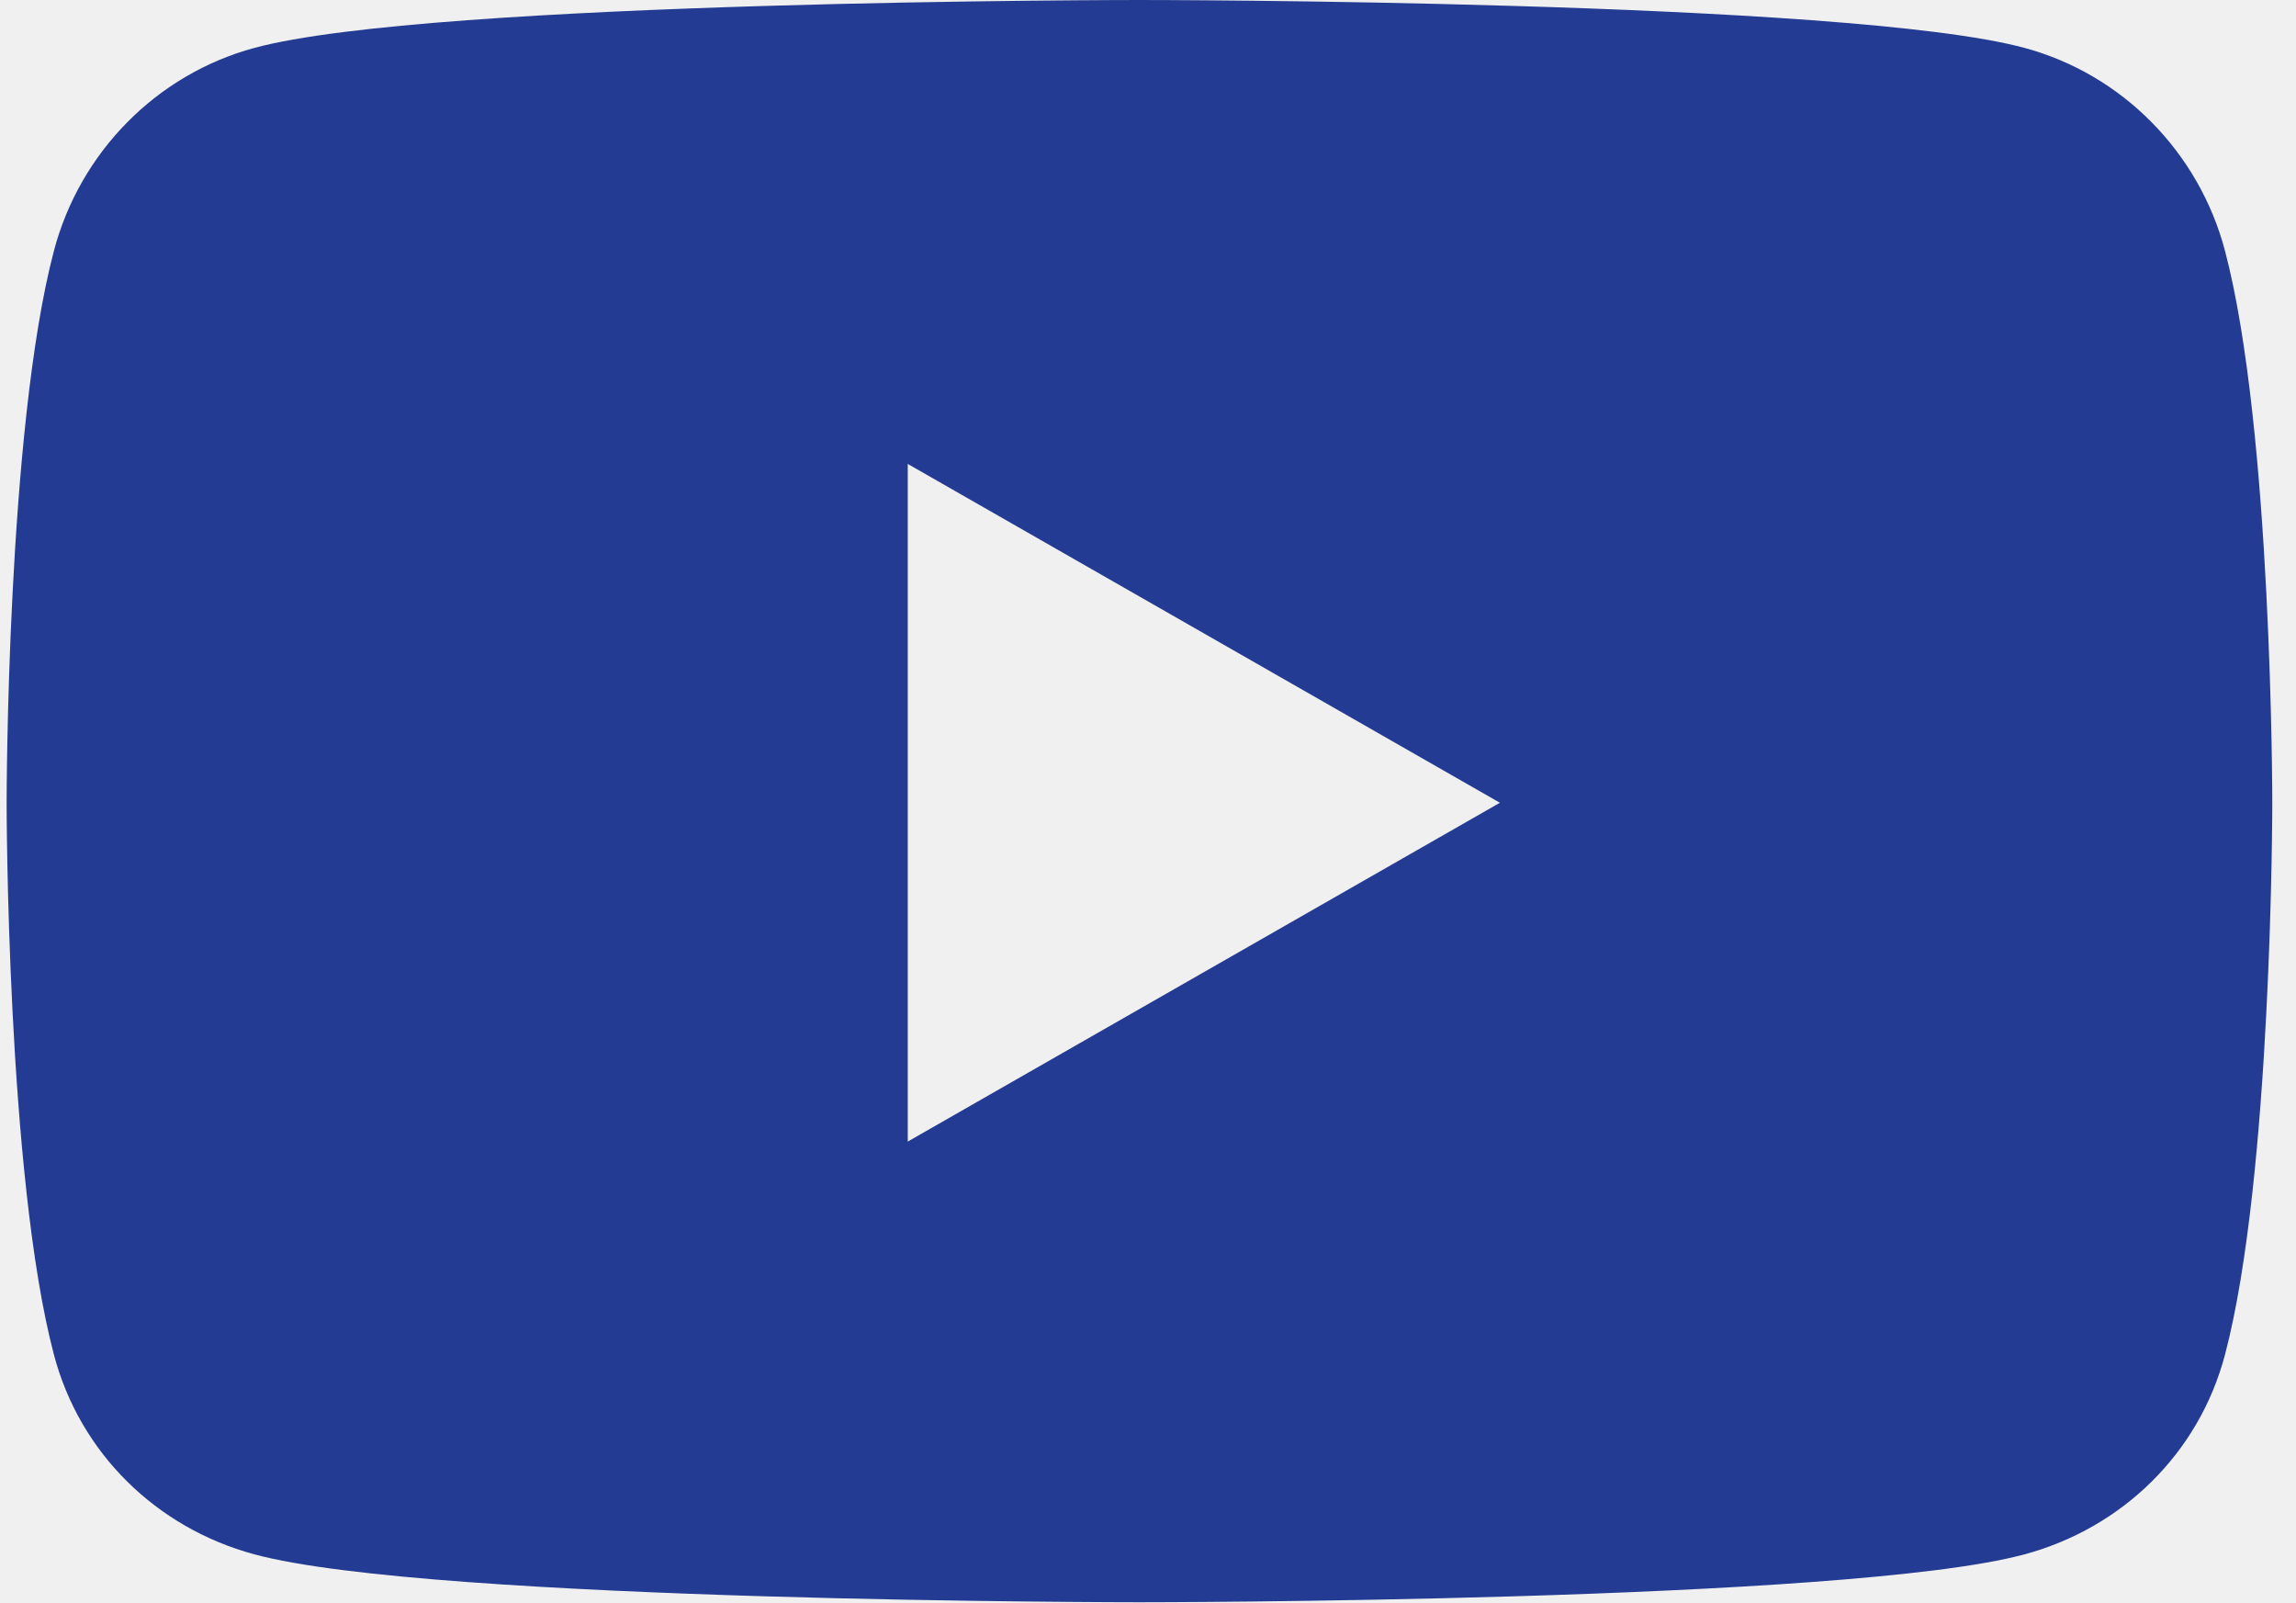
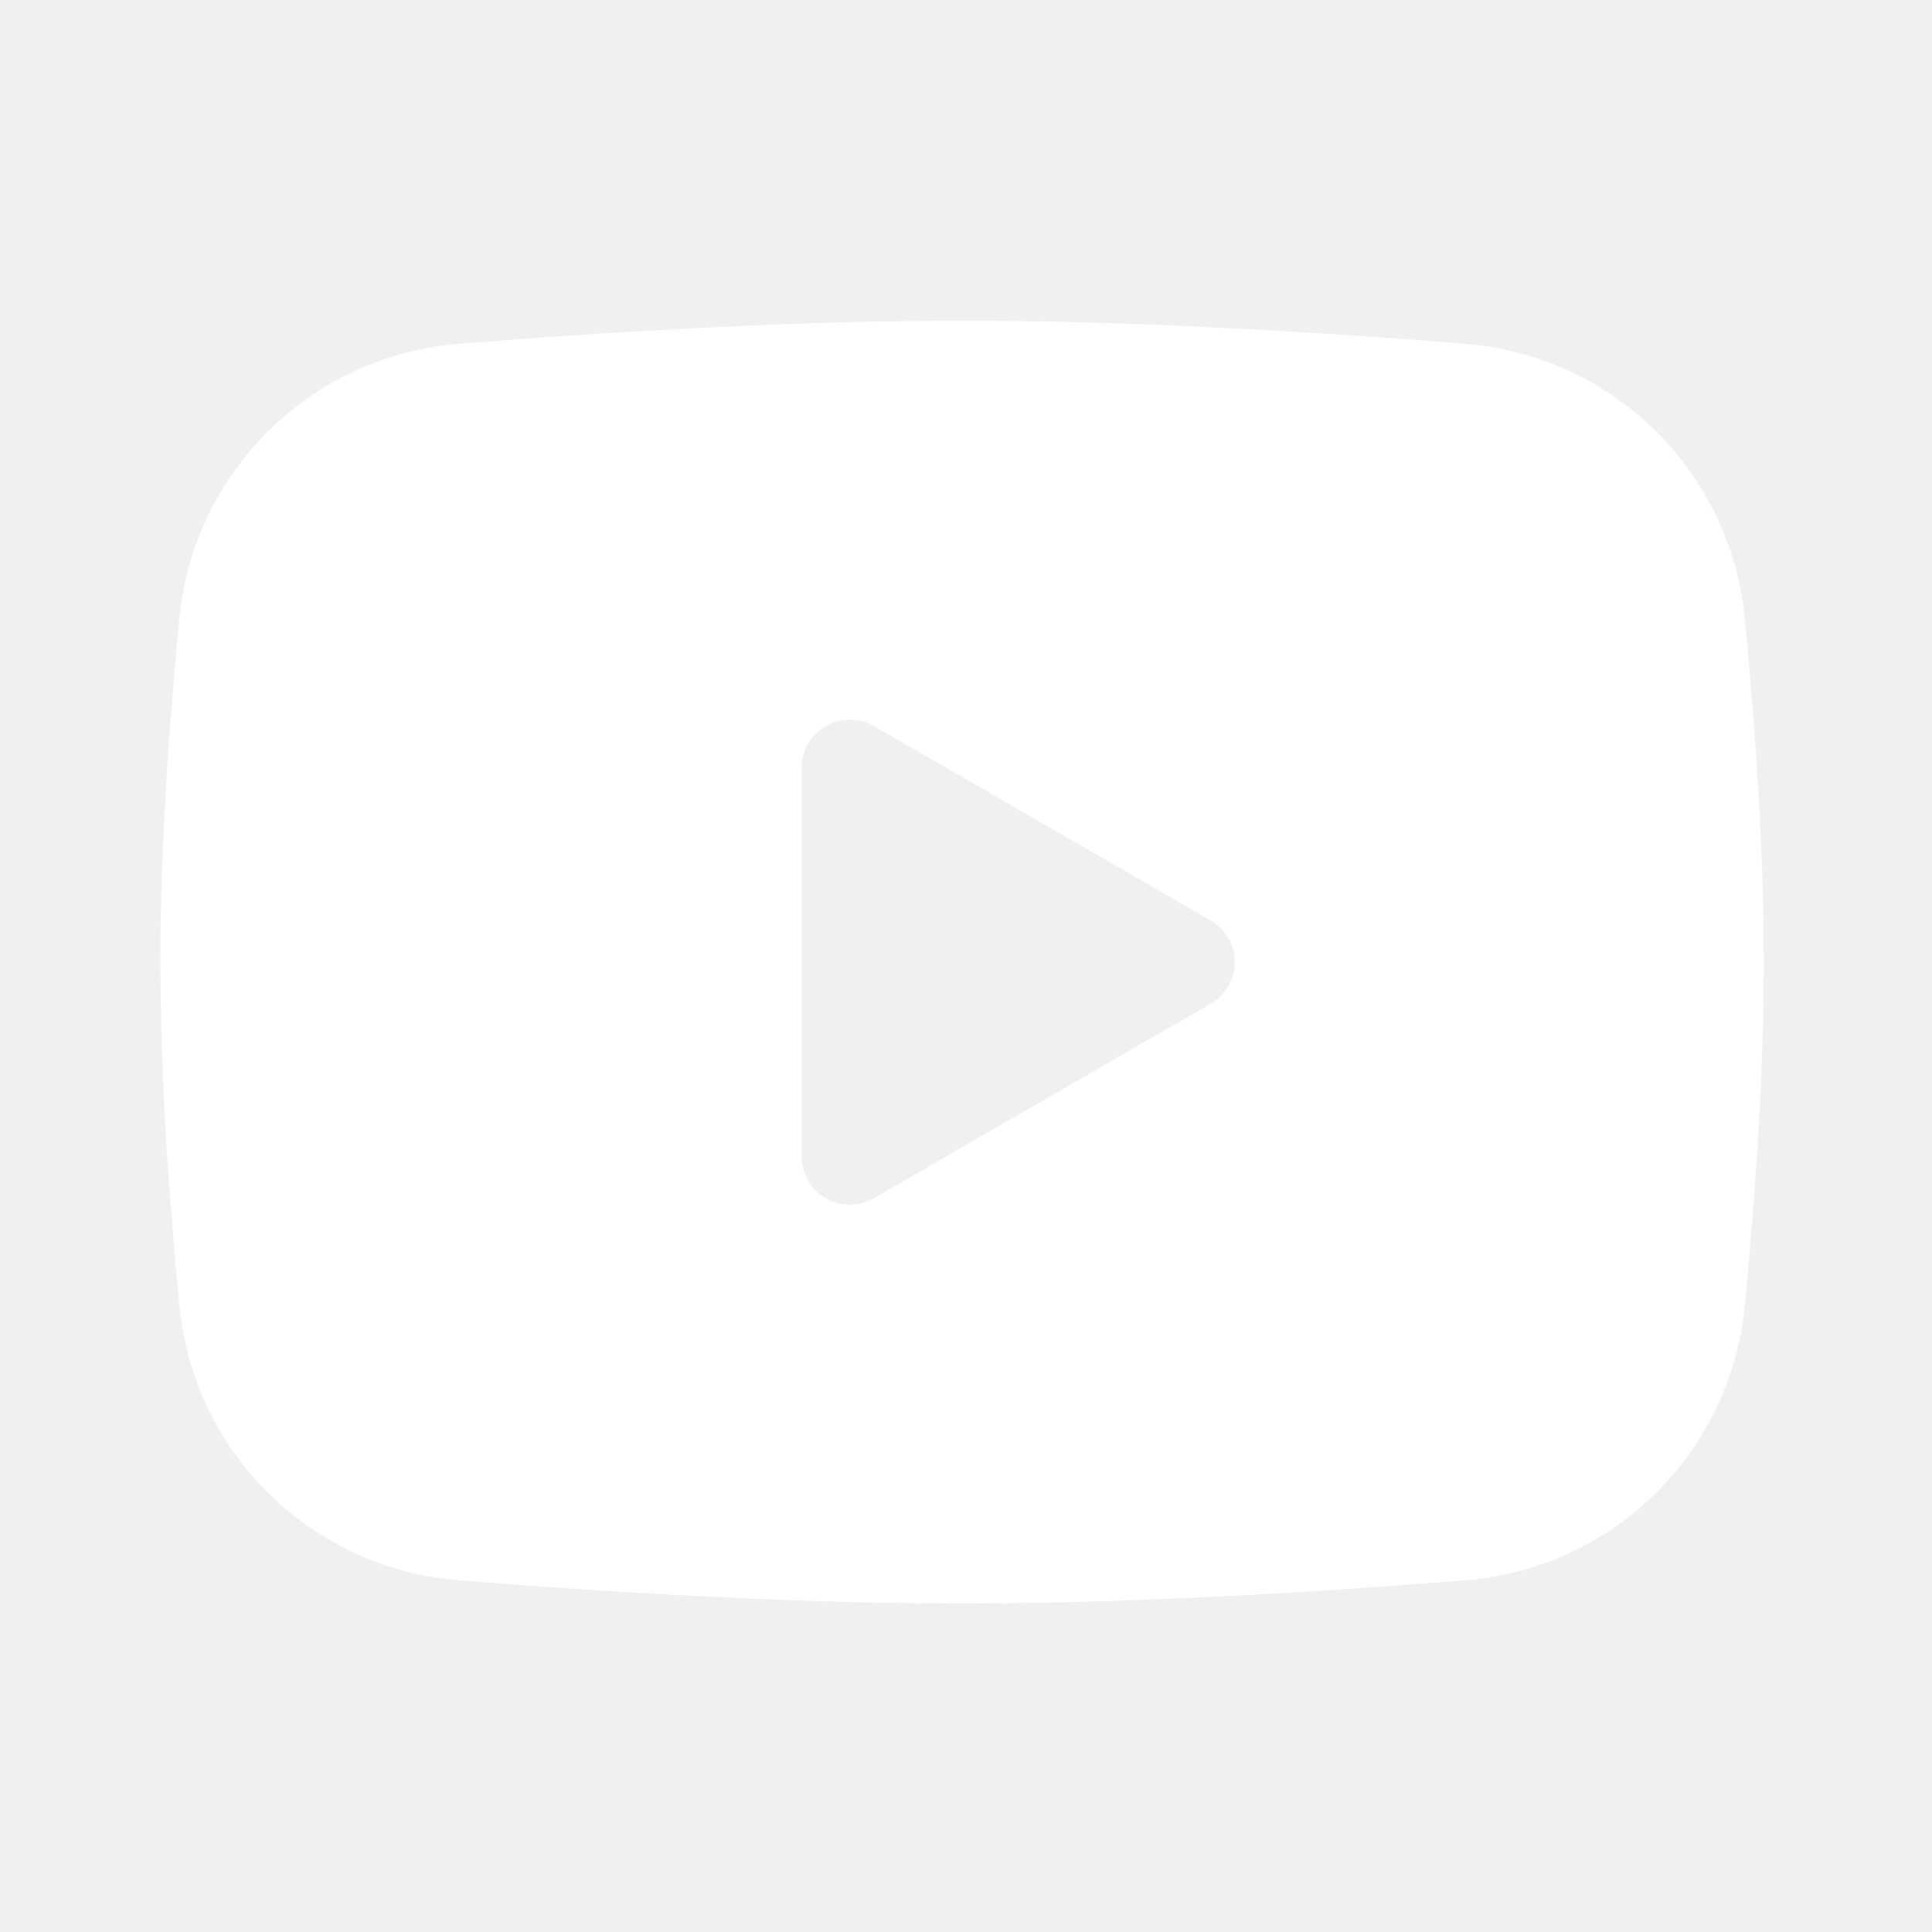
- <svg xmlns="http://www.w3.org/2000/svg" width="86" height="60" viewBox="0 0 86 60" fill="none">
-   <path d="M83.339 9.388C82.363 5.693 79.487 2.782 75.836 1.795C69.218 0 42.68 0 42.68 0C42.68 0 16.142 0 9.524 1.795C5.873 2.783 2.997 5.693 2.021 9.388C0.248 16.086 0.248 30.061 0.248 30.061C0.248 30.061 0.248 44.035 2.021 50.733C2.997 54.429 5.873 57.218 9.524 58.205C16.142 60 42.68 60 42.68 60C42.68 60 69.218 60 75.836 58.205C79.487 57.218 82.363 54.429 83.339 50.733C85.112 44.035 85.112 30.061 85.112 30.061C85.112 30.061 85.112 16.086 83.339 9.388ZM34.001 42.749V17.373L56.181 30.061L34.001 42.749Z" fill="#233B92" />
+ <svg xmlns="http://www.w3.org/2000/svg" width="200" height="200" viewBox="0 0 200 200" fill="none">
+   <g clip-path="url(#clip0_93_61)">
+     <path fill-rule="evenodd" clip-rule="evenodd" d="M99.592 33.197C106.688 33.197 113.967 33.38 121.021 33.679L129.354 34.077L137.33 34.55L144.799 35.056L151.621 35.588C159.025 36.154 165.991 39.314 171.295 44.51C176.599 49.706 179.901 56.606 180.619 63.996L180.951 67.524L181.573 75.076C182.154 82.902 182.586 91.434 182.586 99.592C182.586 107.751 182.154 116.282 181.573 124.109L180.951 131.661C180.843 132.873 180.735 134.043 180.619 135.188C179.9 142.58 176.597 149.481 171.292 154.678C165.986 159.874 159.018 163.032 151.613 163.597L144.807 164.12L137.338 164.635L129.354 165.108L121.021 165.506C113.882 165.816 106.738 165.977 99.592 165.987C92.447 165.977 85.302 165.816 78.163 165.506L69.831 165.108L61.855 164.635L54.386 164.12L47.564 163.597C40.16 163.03 33.194 159.871 27.89 154.675C22.586 149.479 19.284 142.579 18.566 135.188L18.234 131.661L17.611 124.109C16.977 115.952 16.639 107.774 16.599 99.592C16.599 91.434 17.03 82.902 17.611 75.076L18.234 67.524C18.341 66.312 18.449 65.142 18.566 63.996C19.284 56.608 22.584 49.708 27.887 44.512C33.189 39.316 40.153 36.156 47.555 35.588L54.369 35.056L61.839 34.55L69.823 34.077L78.155 33.679C85.297 33.369 92.444 33.208 99.592 33.197ZM82.994 79.466V119.718C82.994 123.553 87.143 125.943 90.463 124.034L125.32 103.908C126.079 103.471 126.709 102.843 127.147 102.085C127.585 101.327 127.816 100.468 127.816 99.592C127.816 98.717 127.585 97.858 127.147 97.1C126.709 96.342 126.079 95.713 125.32 95.277L90.463 75.159C89.706 74.722 88.847 74.492 87.972 74.492C87.098 74.492 86.239 74.722 85.482 75.16C84.725 75.597 84.096 76.226 83.659 76.984C83.223 77.741 82.993 78.6 82.994 79.475V79.466Z" fill="white" />
+   </g>
+   <defs>
+     <clipPath id="clip0_93_61">
+       <rect width="199.185" height="199.185" fill="white" />
+     </clipPath>
+   </defs>
</svg>
